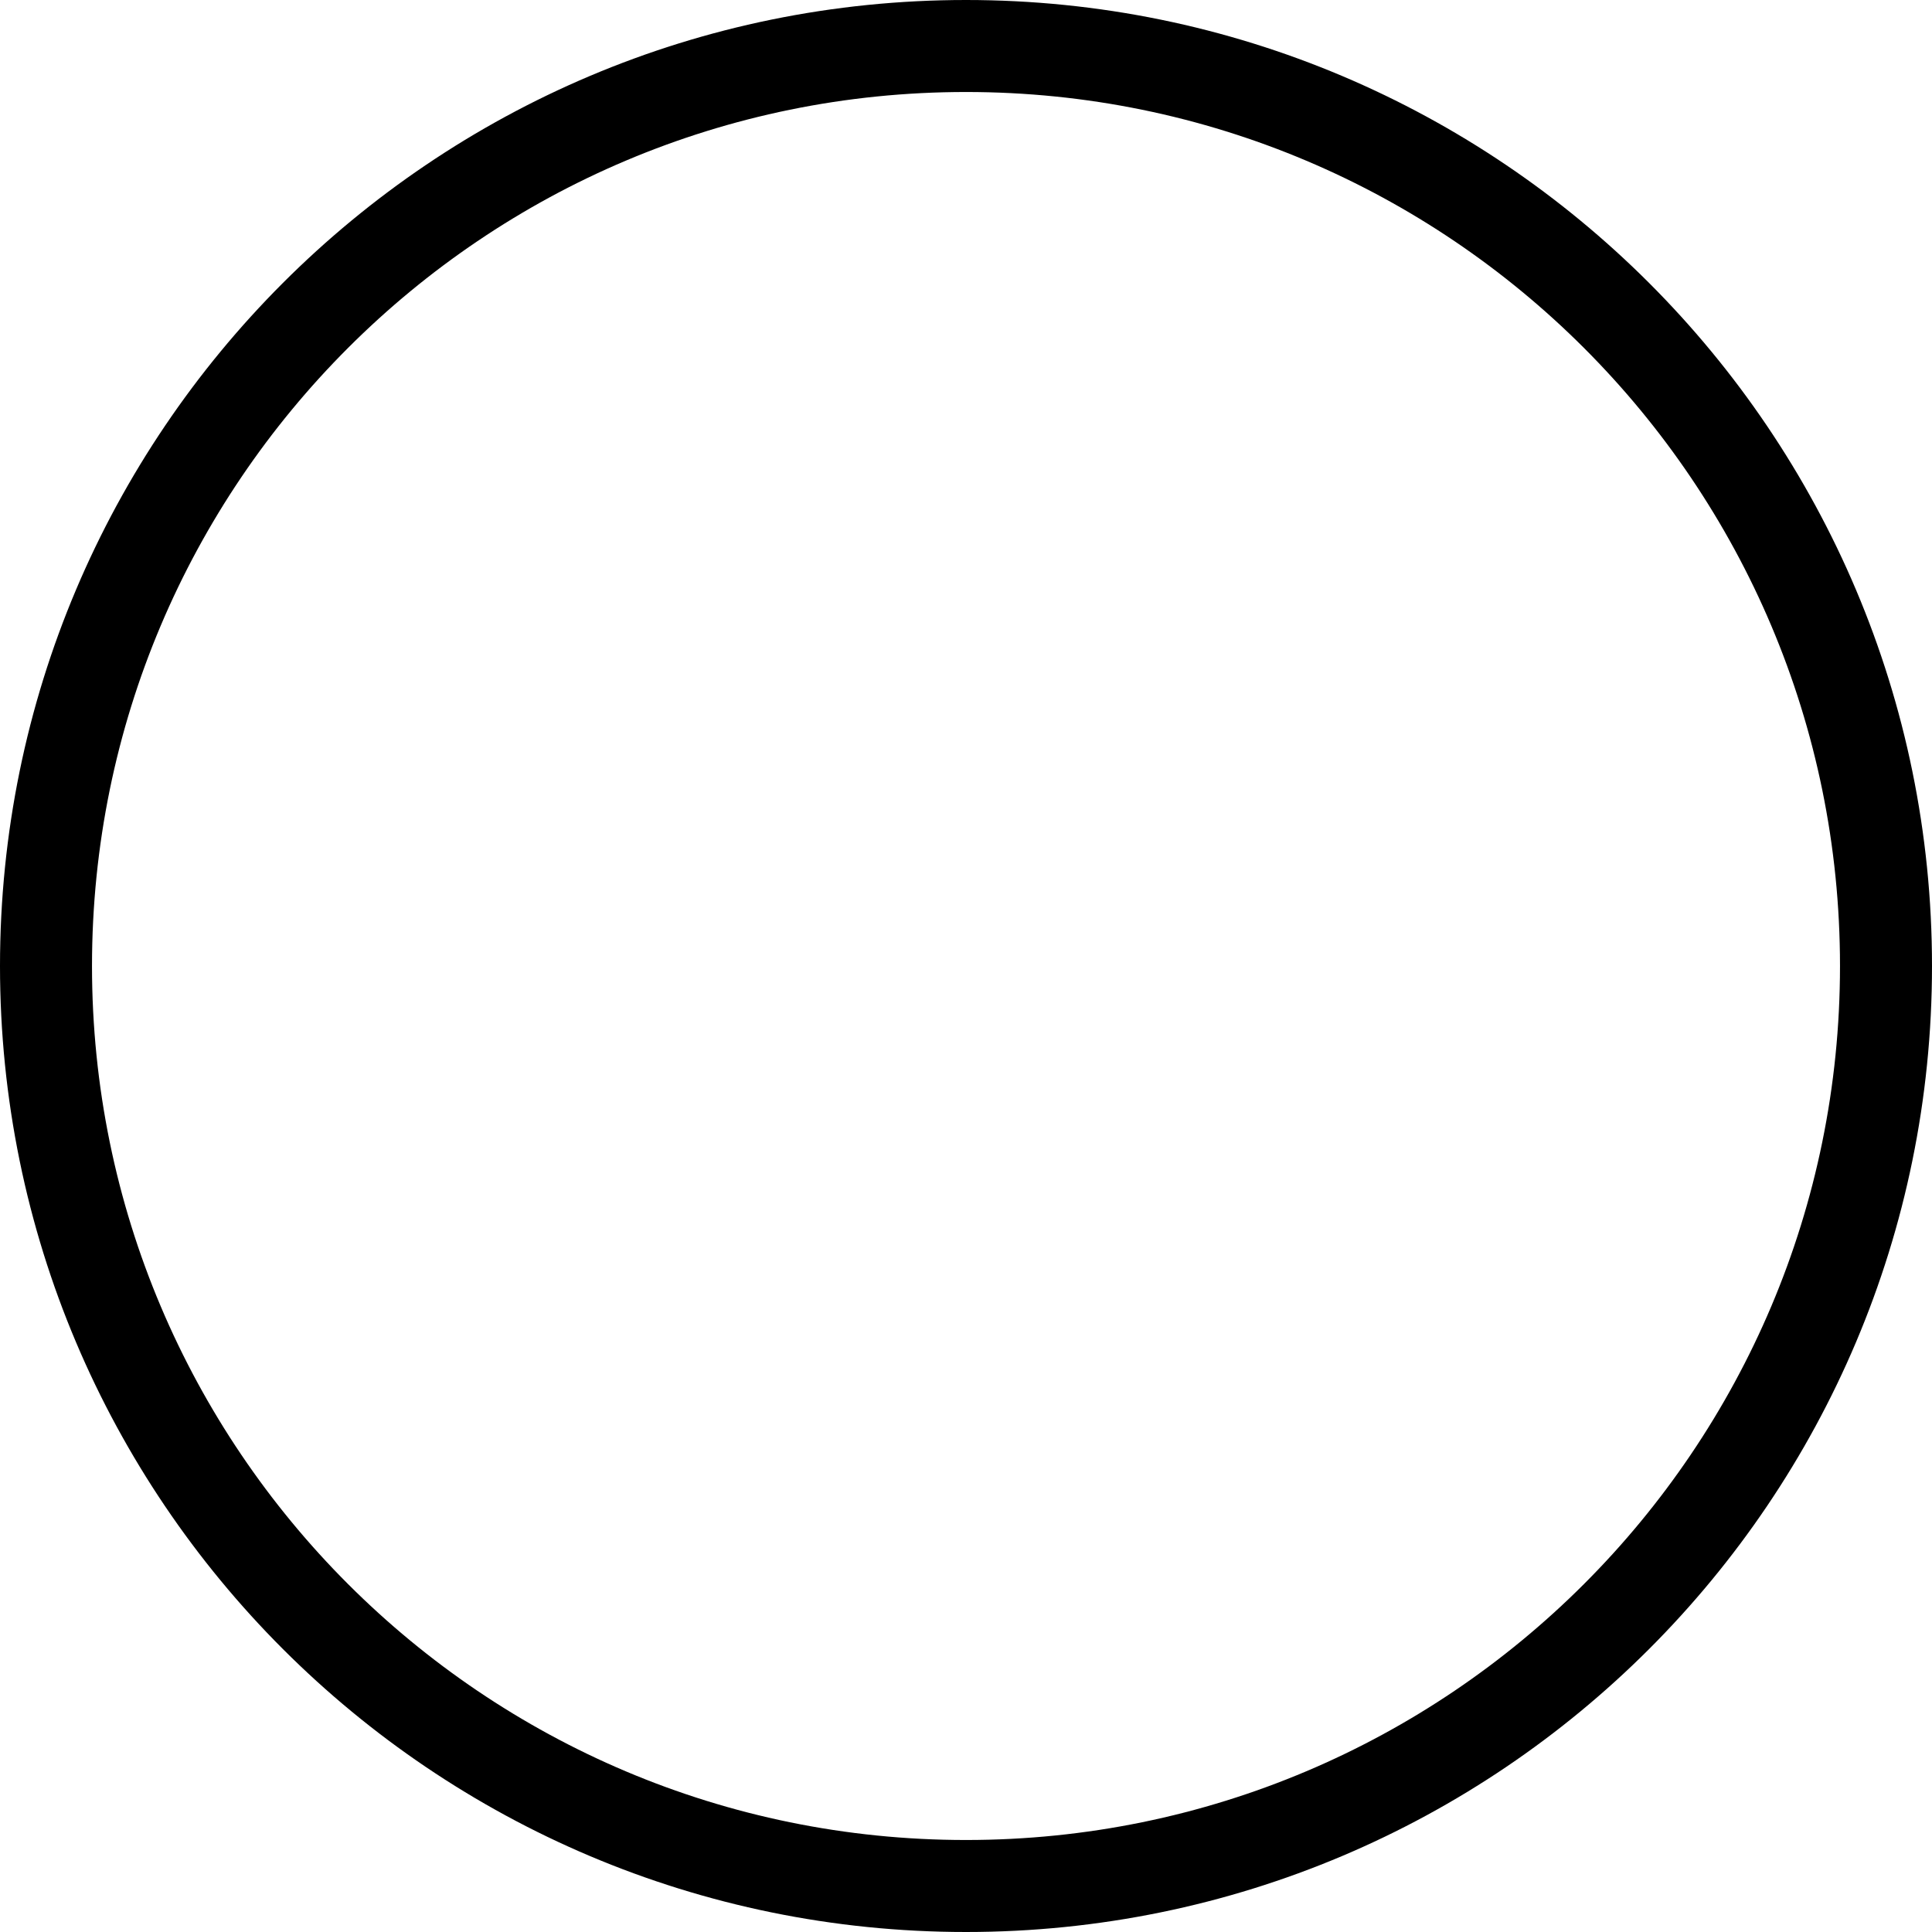
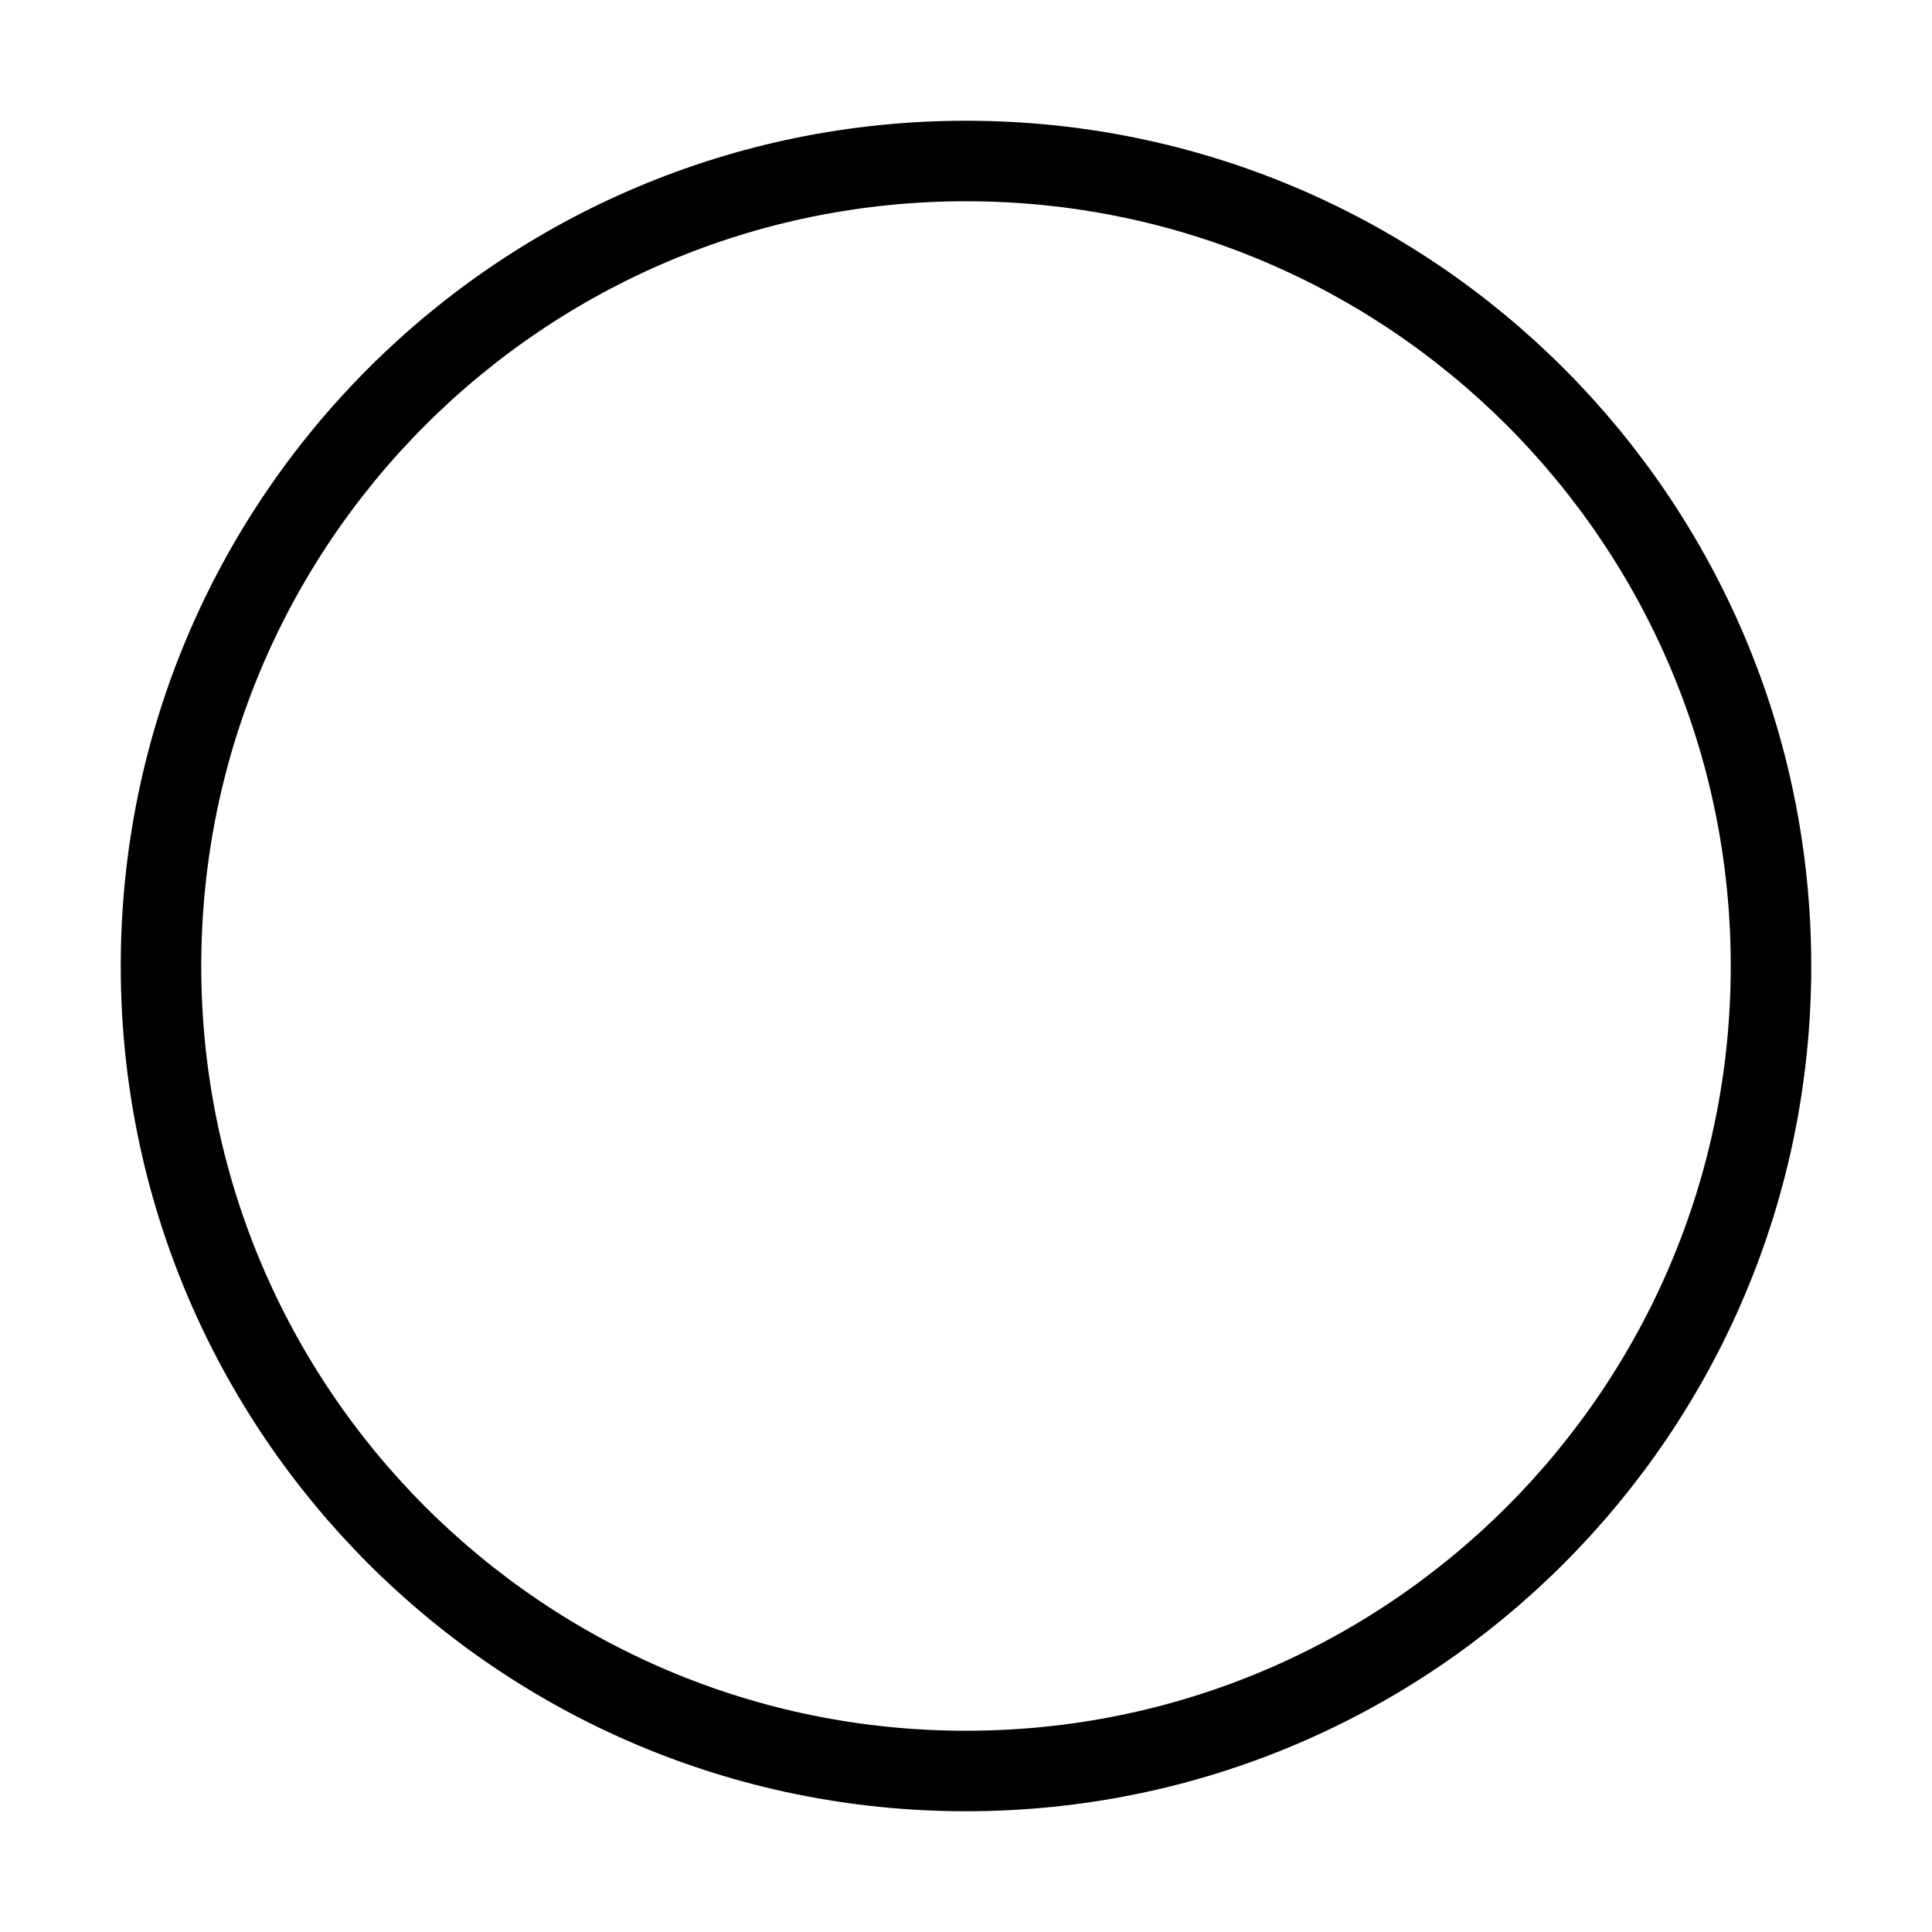
- <svg xmlns="http://www.w3.org/2000/svg" width="21" height="21" viewBox="0 0 21 21" fill="none">
-   <path d="M20.5 10.5C20.5 16.023 16.023 20.5 10.5 20.5C4.977 20.5 0.5 16.023 0.5 10.5C0.5 4.977 4.977 0.5 10.5 0.5C16.023 0.5 20.5 4.977 20.5 10.5Z" stroke="black" stroke-linecap="round" stroke-linejoin="round" />
+ <svg xmlns="http://www.w3.org/2000/svg" width="24" height="24" viewBox="0 0 24 24" fill="none">
+   <path d="M22 12C22 17.523 17.523 22 12 22C6.477 22 2 17.523 2 12C2 6.477 6.477 2 12 2C17.523 2 22 6.477 22 12Z" stroke="black" stroke-linecap="round" stroke-linejoin="round" />
</svg>
